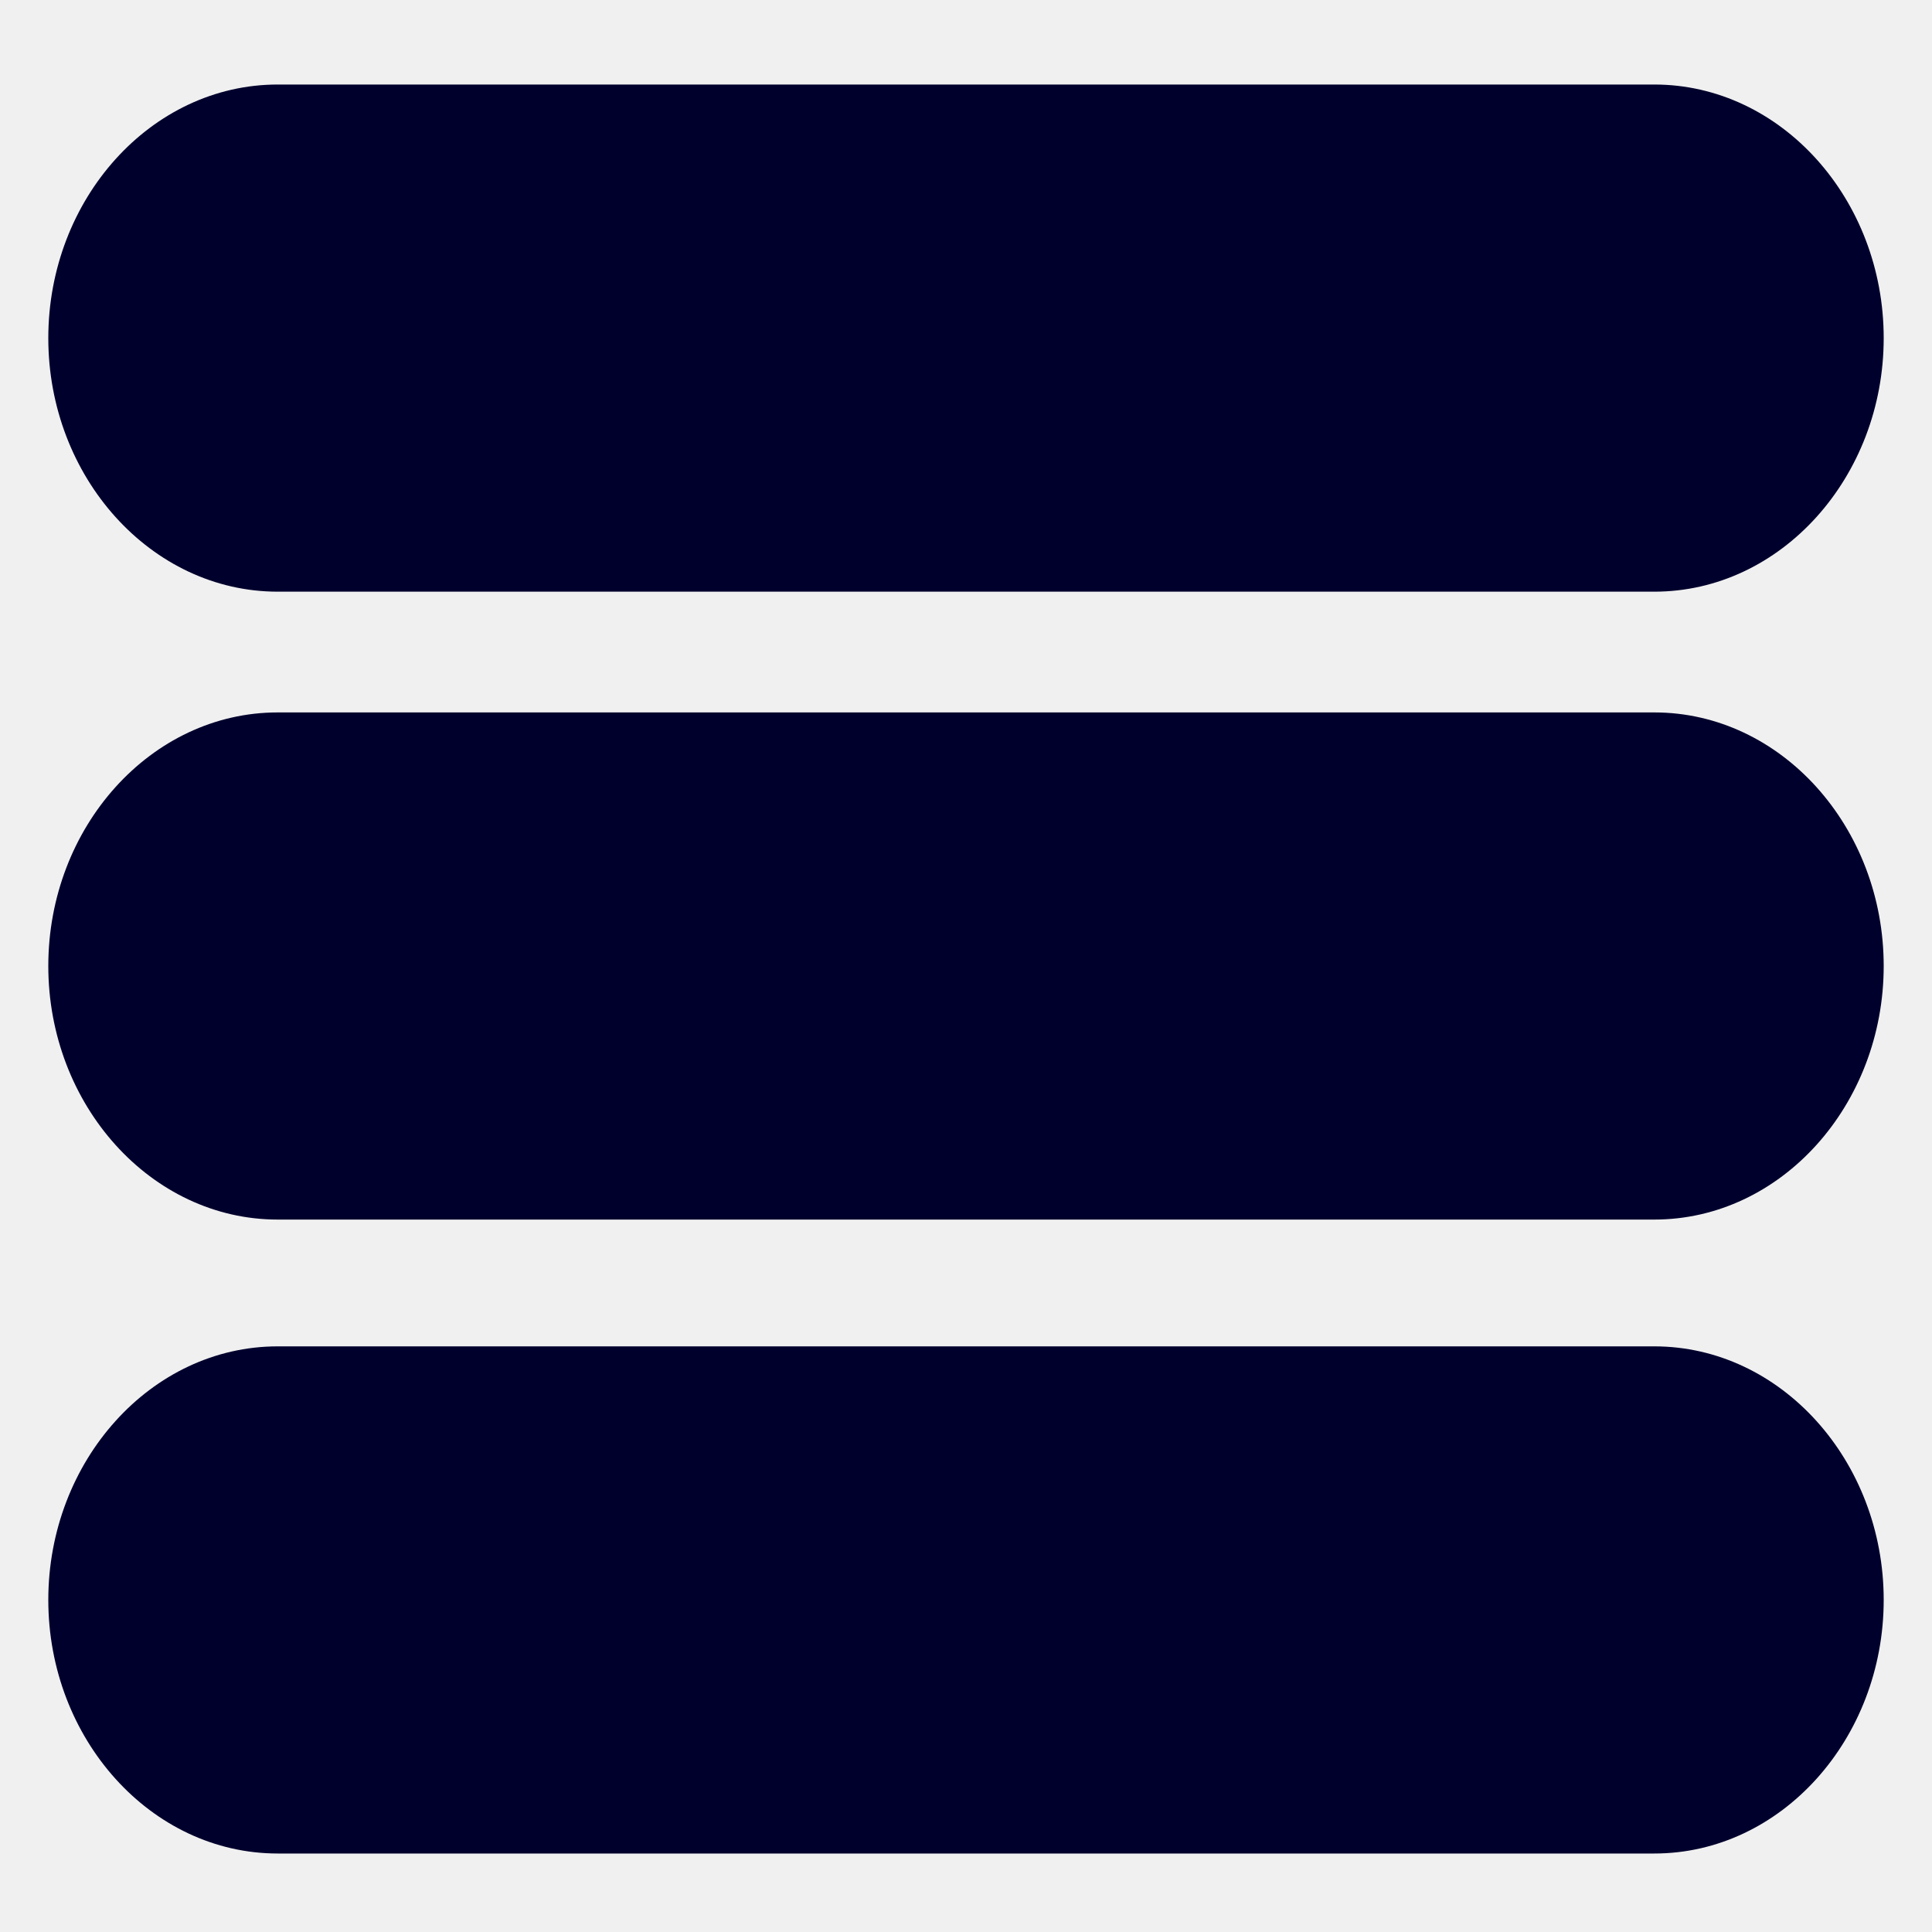
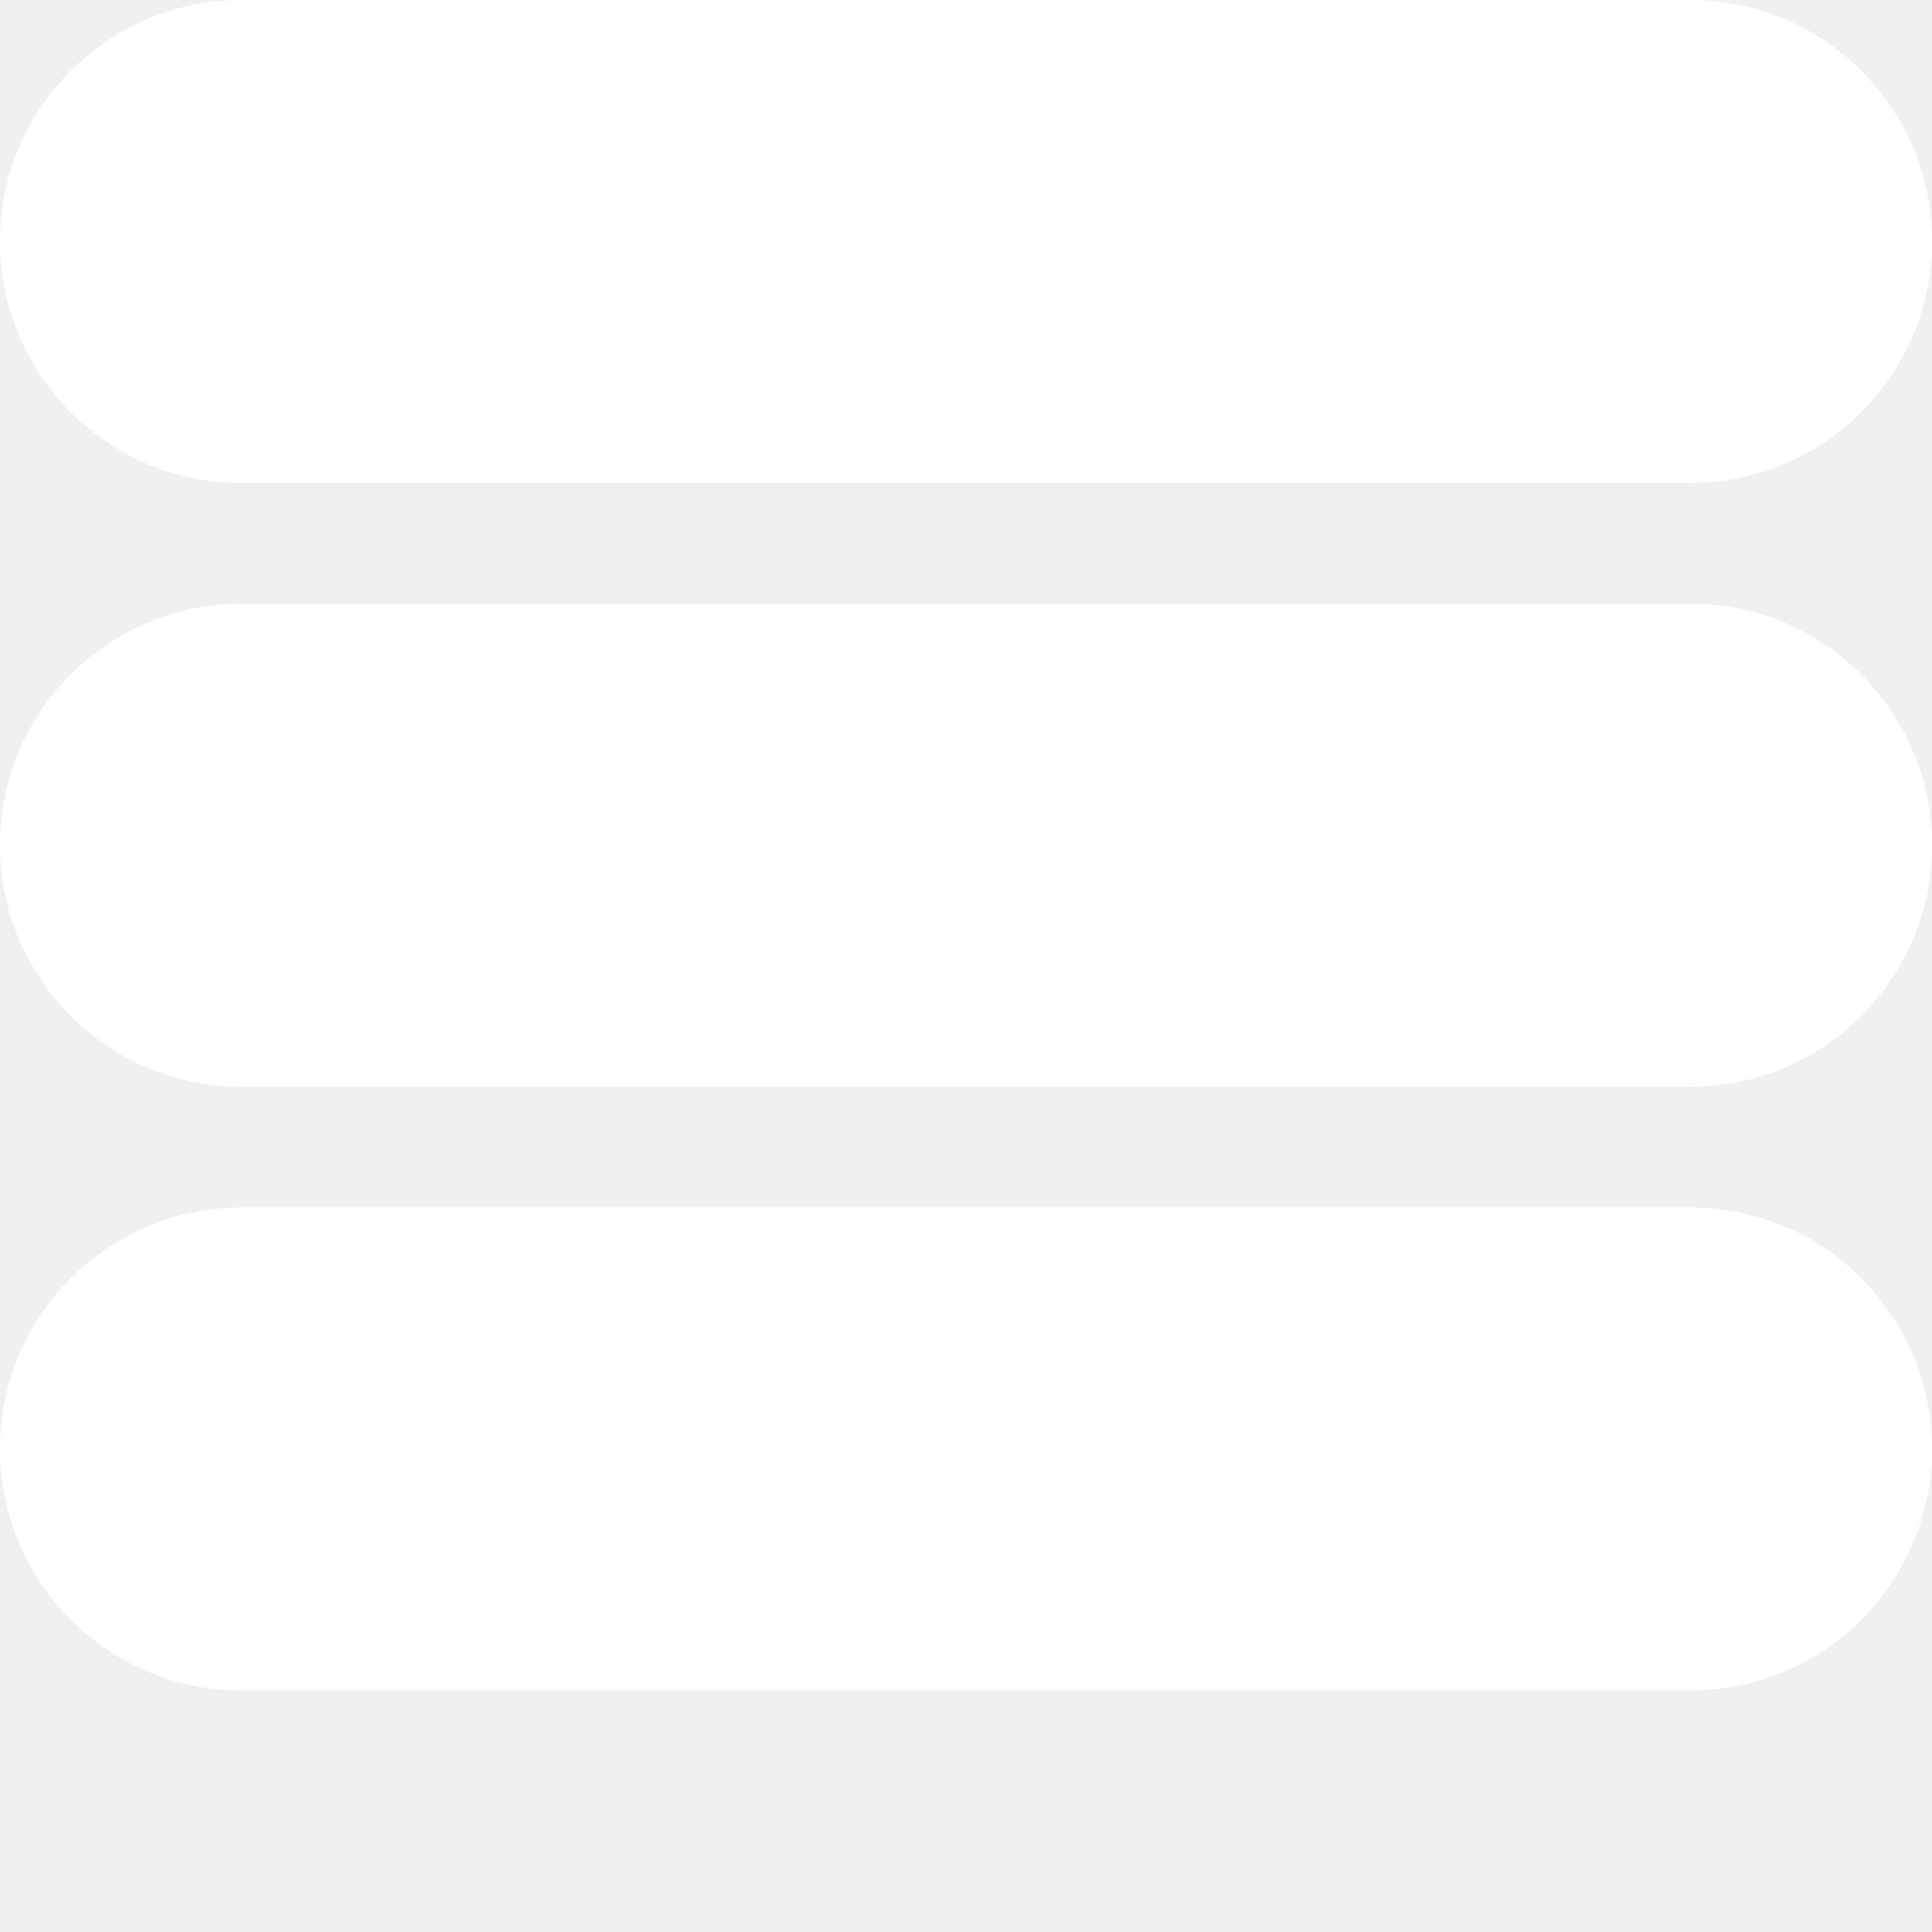
- <svg xmlns="http://www.w3.org/2000/svg" version="1.1" id="Layer_1" x="0px" y="0px" viewBox="0 0 32 32" style="enable-background:new 0 0 32 32;" xml:space="preserve">
-   <style type="text/css">
- 	.st0{fill:#00002D;}
- </style>
-   <path class="st0" d="M27.4,11.8H4.6c-2.1,0-3.8,1.9-3.8,4.2s1.7,4.2,3.8,4.2h22.8c2.1,0,3.8-1.9,3.8-4.2S29.5,11.8,27.4,11.8z   M27.4,22.3H4.6c-2.1,0-3.8,1.9-3.8,4.2s1.7,4.2,3.8,4.2h22.8c2.1,0,3.8-1.9,3.8-4.2S29.5,22.3,27.4,22.3z M4.6,9.8h22.8  c2.1,0,3.8-1.9,3.8-4.2s-1.7-4.2-3.8-4.2H4.6c-2.1,0-3.8,1.9-3.8,4.2S2.5,9.8,4.6,9.8z" />
+ <svg xmlns="http://www.w3.org/2000/svg" viewBox="0 0 32 32" fill="none">
+   <path d="M28 10H4C1.791 10 0 11.791 0 14C0 16.209 1.791 18 4 18H28C30.209 18 32 16.209 32 14C32 11.791 30.209 10 28 10ZM28 20H4C1.791 20 0 21.791 0 24C0 26.209 1.791 28 4 28H28C30.209 28 32 26.209 32 24C32 21.791 30.209 20 28 20ZM4 8H28C30.209 8 32 6.209 32 4C32 1.791 30.209 0 28 0H4C1.791 0 0 1.791 0 4C0 6.209 1.791 8 4 8Z" fill="#FFFFFF" />
</svg>
